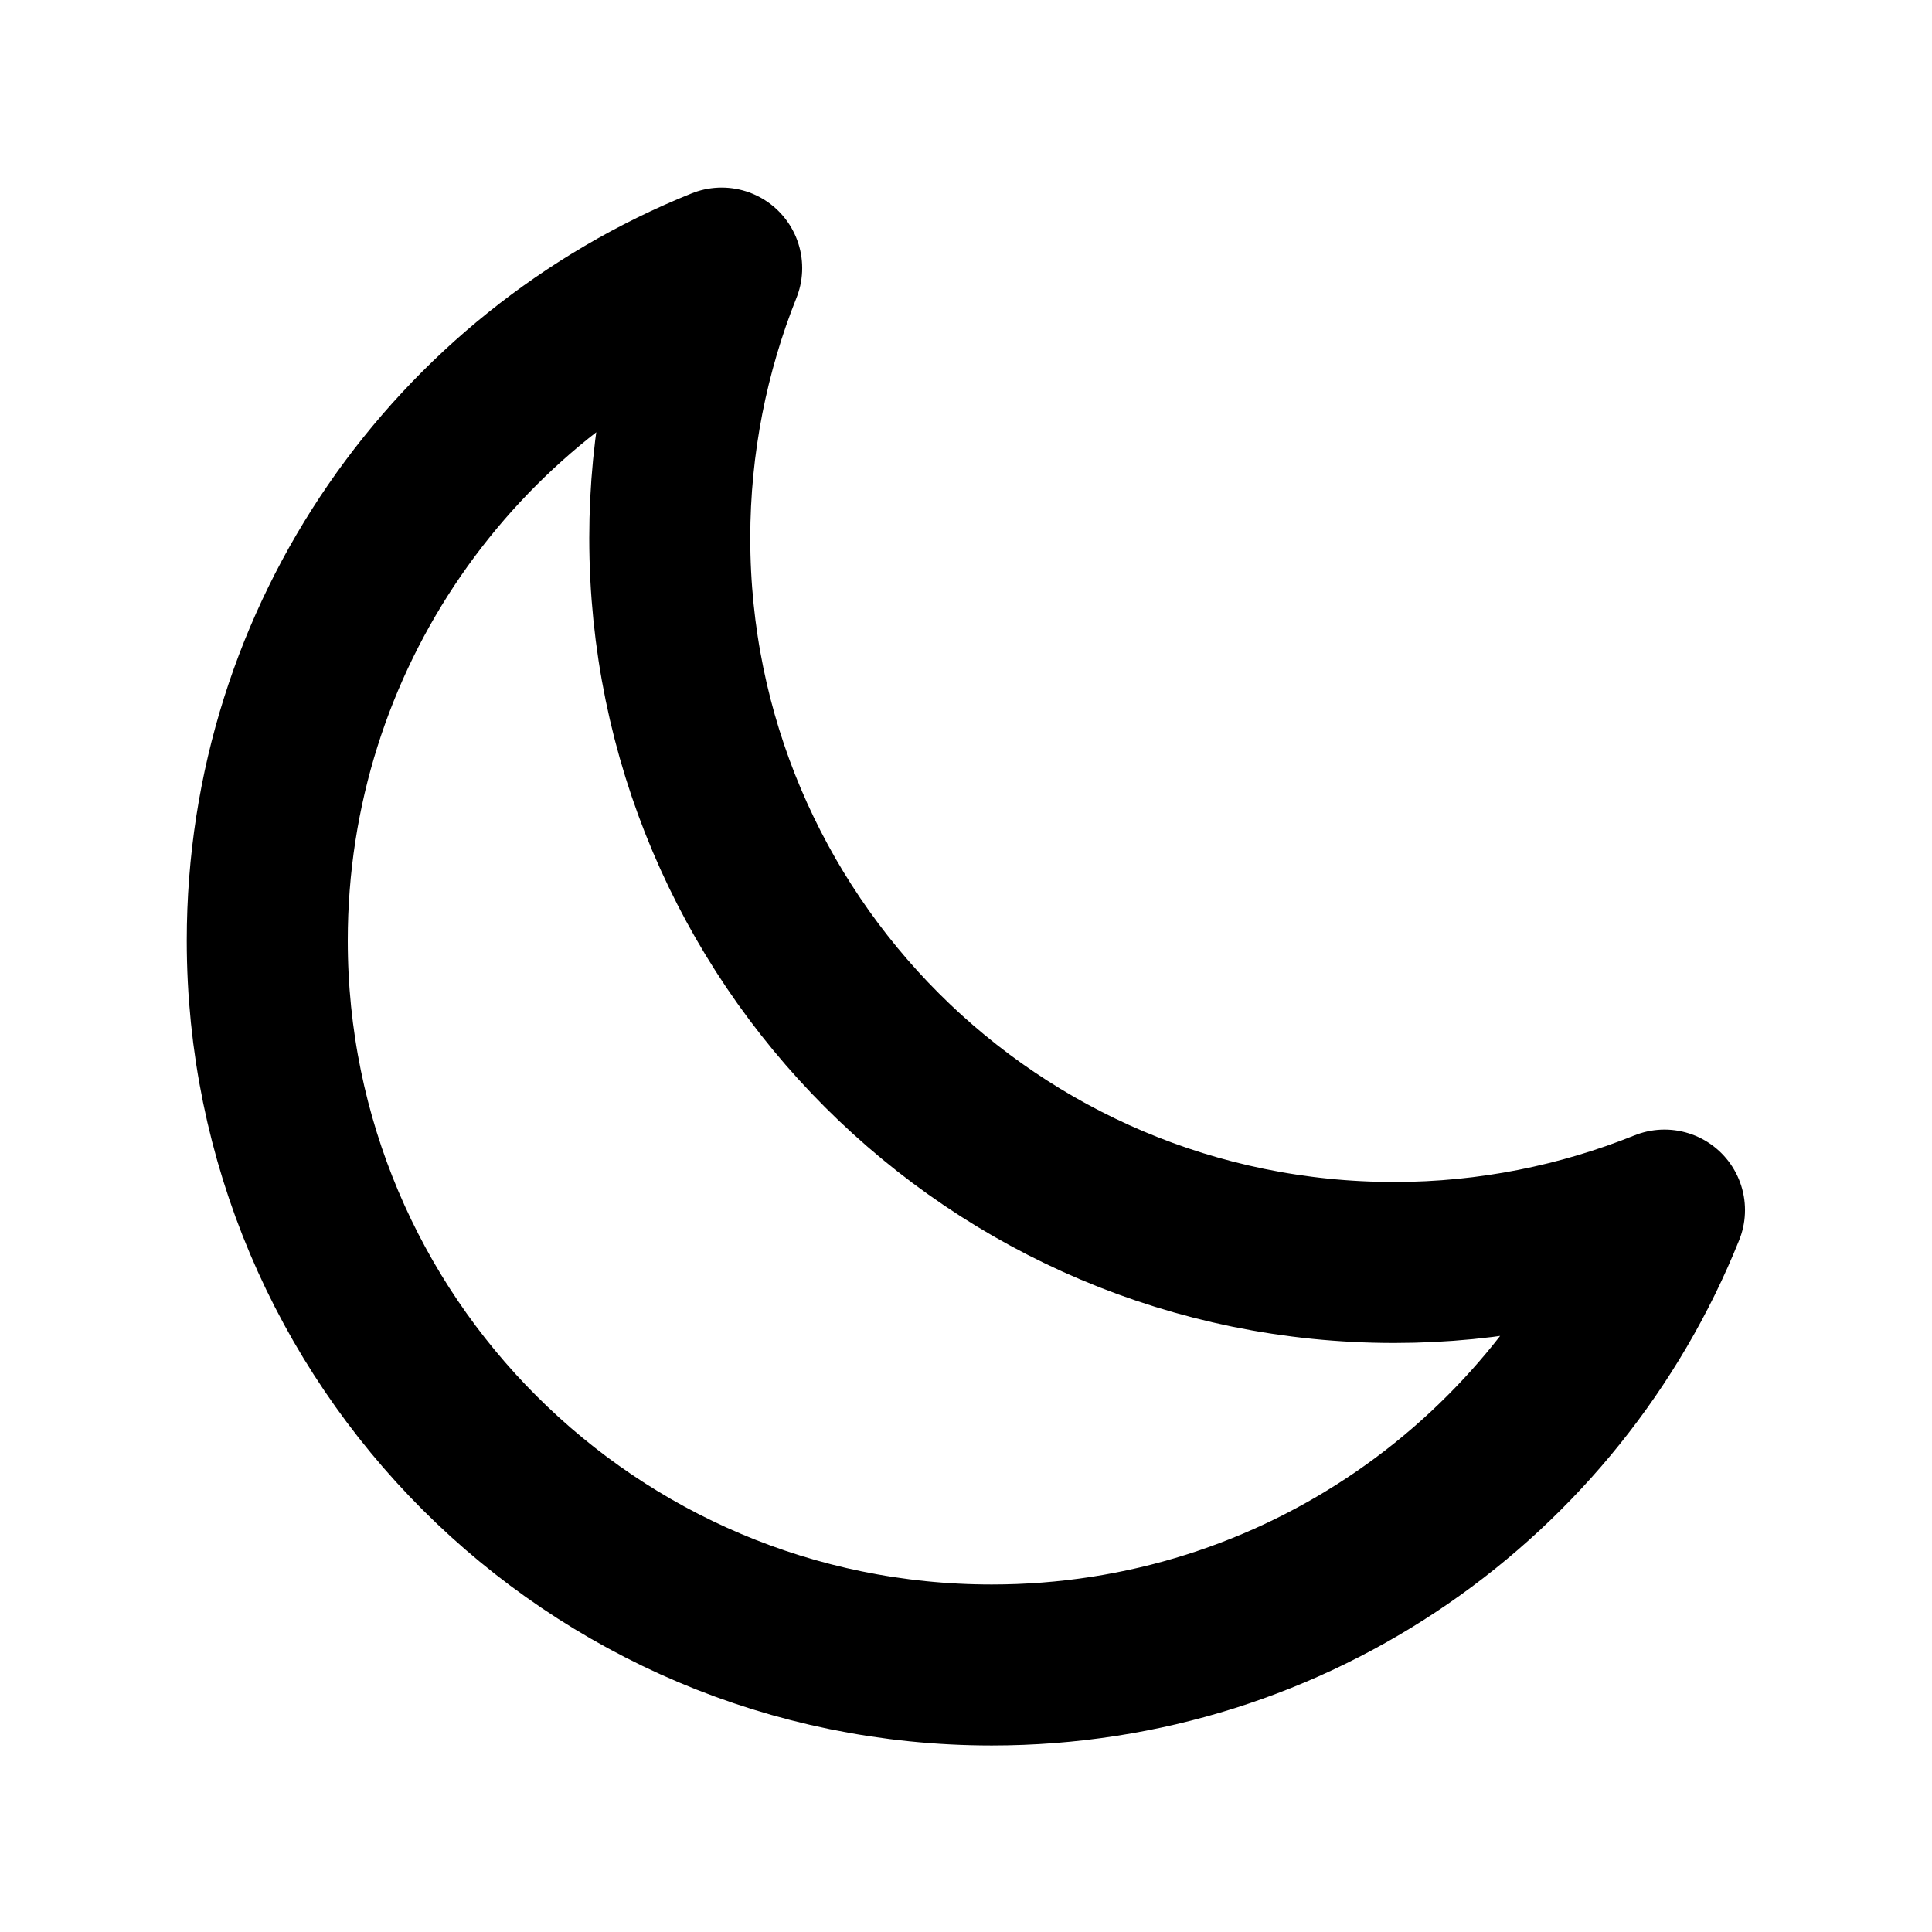
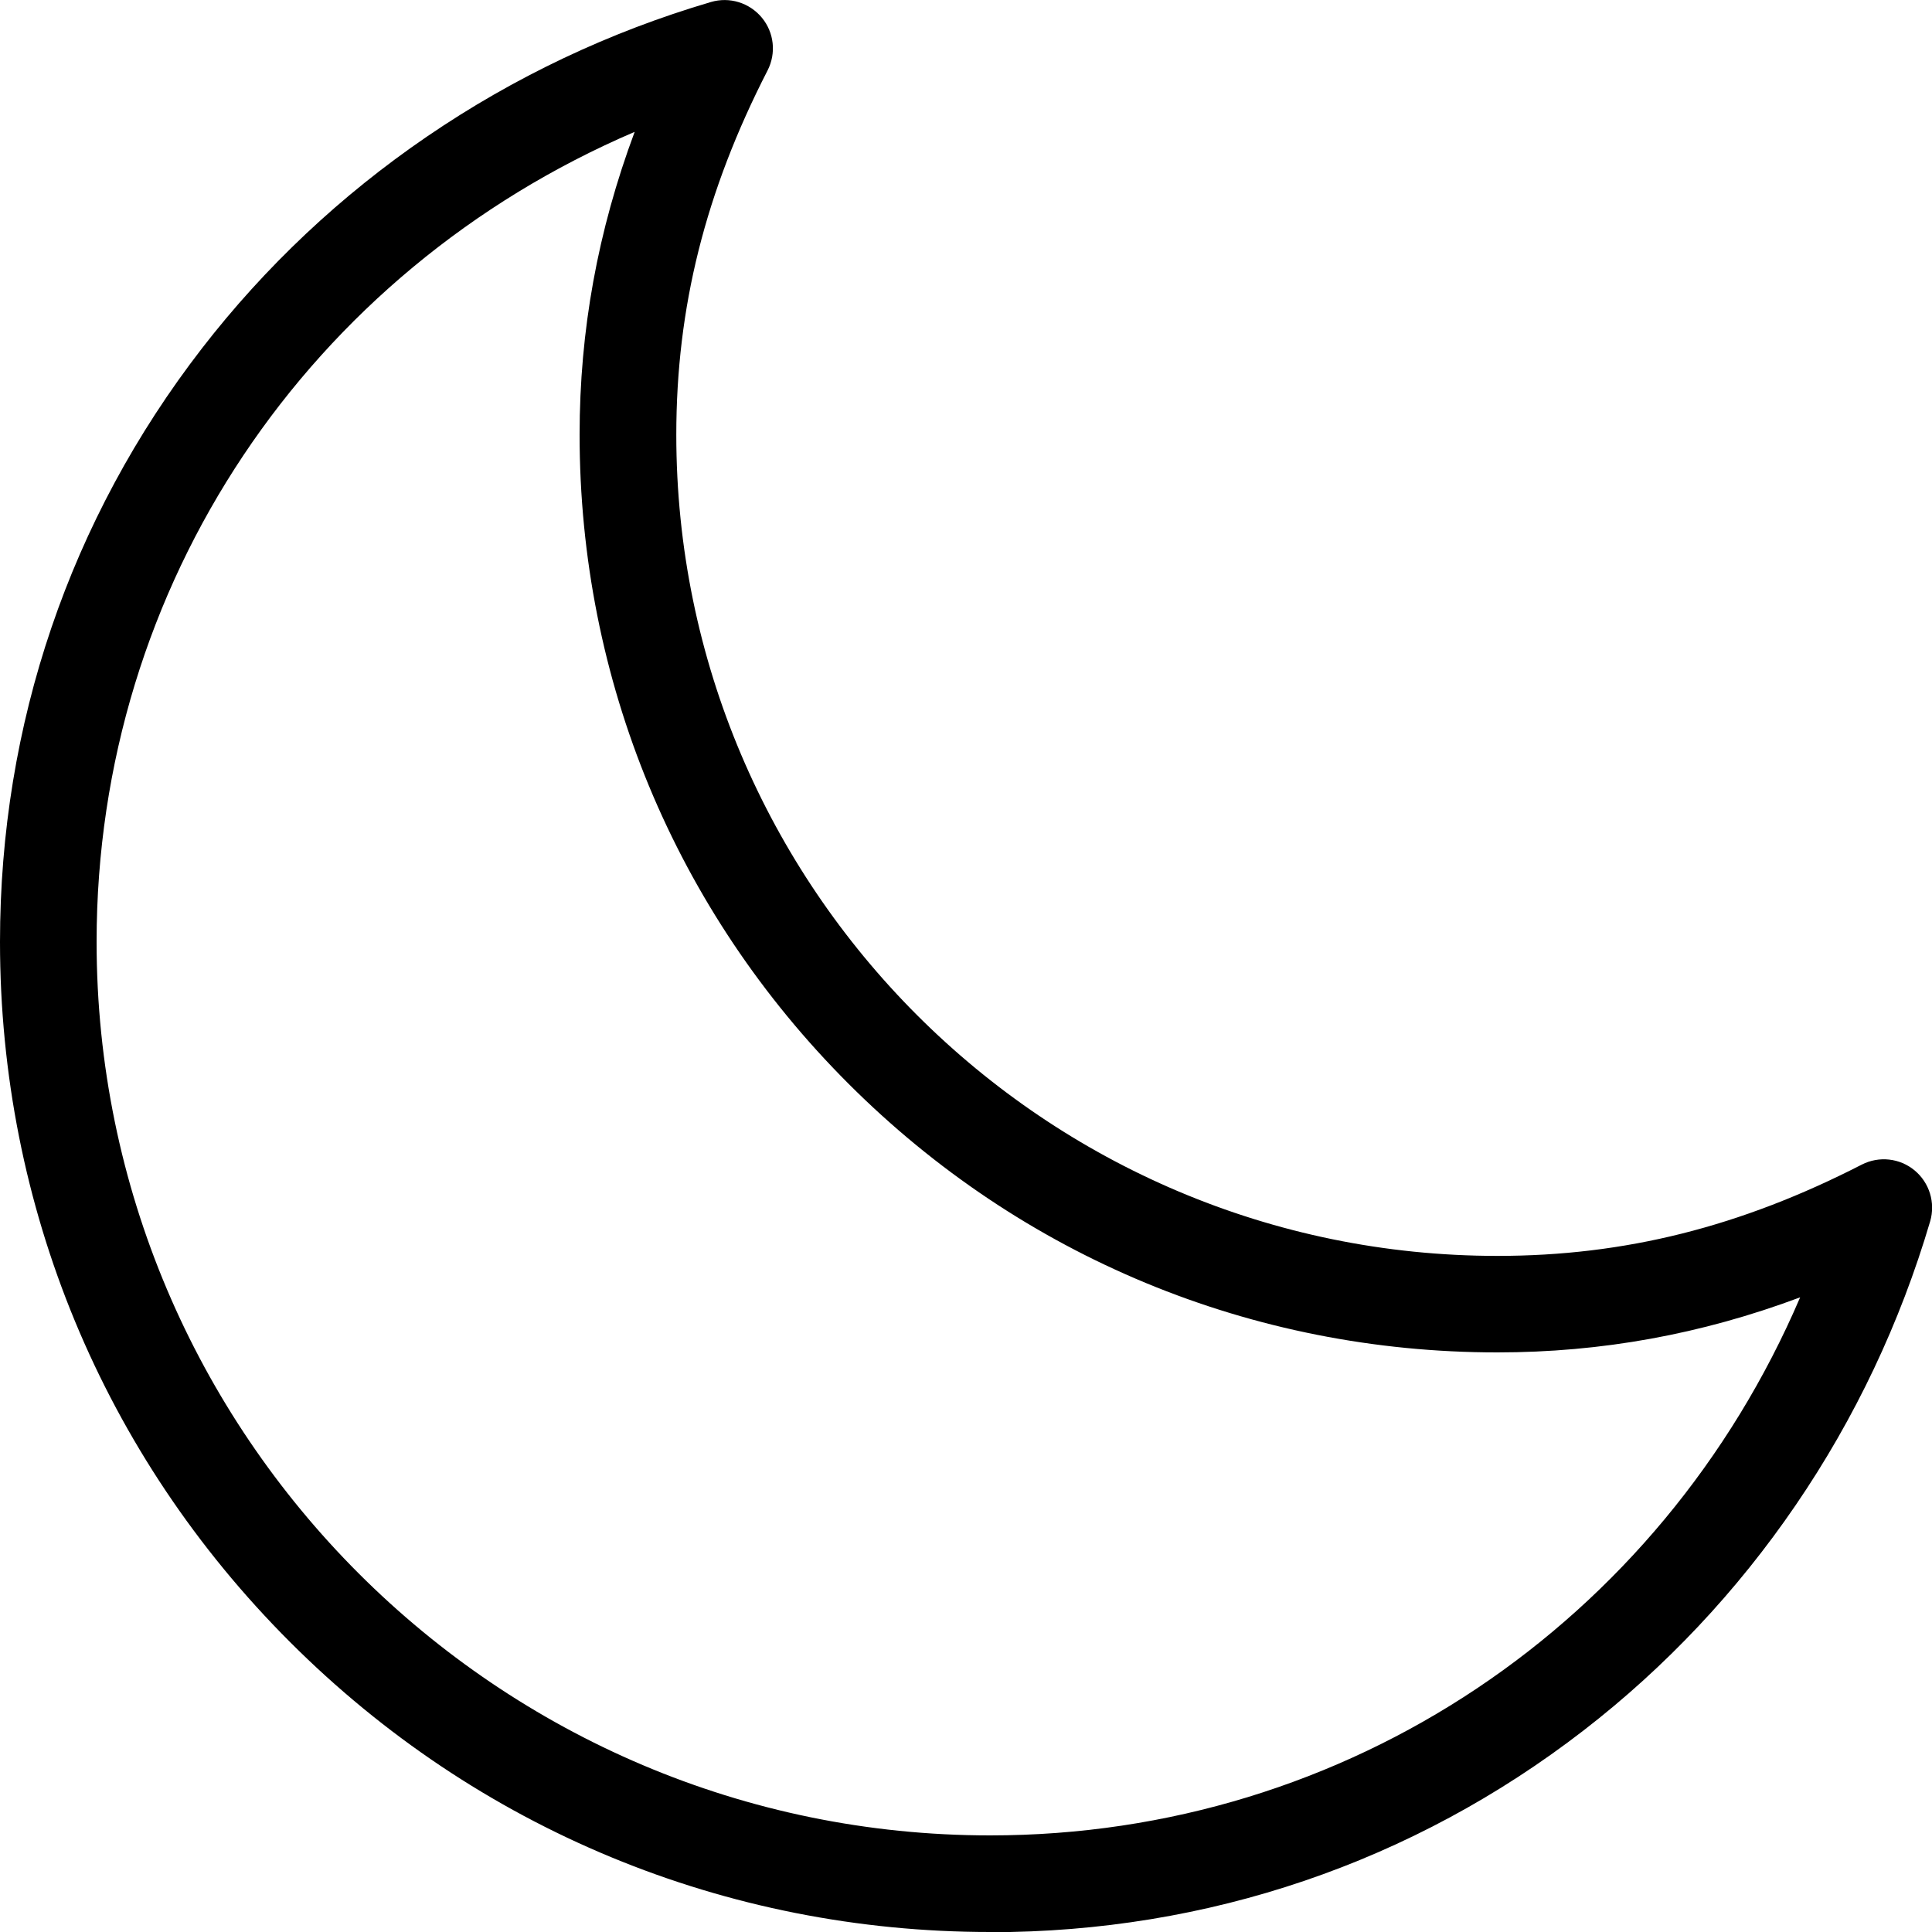
- <svg xmlns="http://www.w3.org/2000/svg" width="24" height="24" viewBox="0 0 24 24" fill="none">
-   <path d="M3.32 11.684C3.32 16.654 7.35 20.683 12.32 20.683C16.108 20.683 19.348 18.344 20.677 15.032C19.64 15.449 18.506 15.683 17.32 15.683C12.35 15.683 8.32 11.654 8.32 6.683C8.32 5.503 8.552 4.363 8.965 3.33C5.656 4.66 3.32 7.899 3.32 11.684Z" stroke="black" stroke-width="2" stroke-linecap="round" stroke-linejoin="round" />
+ <svg xmlns="http://www.w3.org/2000/svg" version="1.1" width="20" height="20" viewBox="0 0 20 20">
+   <path fill="#000000" d="M10.25 20c-2.738 0-5.312-1.066-7.248-3.002s-3.002-4.51-3.002-7.248c0-2.251 0.723-4.375 2.090-6.143 0.655-0.847 1.439-1.585 2.331-2.194 0.899-0.614 1.888-1.083 2.938-1.392 0.192-0.057 0.399 0.007 0.527 0.161s0.151 0.369 0.060 0.547c-0.645 1.257-0.945 2.455-0.945 3.772 0 4.687 3.813 8.5 8.5 8.5 1.317 0 2.515-0.3 3.772-0.945 0.178-0.091 0.393-0.068 0.547 0.060s0.217 0.335 0.161 0.527c-0.31 1.050-0.778 2.039-1.392 2.938-0.609 0.892-1.347 1.676-2.194 2.331-1.768 1.367-3.893 2.090-6.143 2.090zM6.57 1.365c-3.374 1.445-5.57 4.689-5.57 8.385 0 5.1 4.15 9.25 9.25 9.25 3.696 0 6.94-2.197 8.385-5.57-1.024 0.383-2.058 0.57-3.135 0.57-2.538 0-4.923-0.988-6.717-2.782s-2.783-4.18-2.783-6.718c0-1.077 0.188-2.111 0.57-3.135z" />
</svg>
